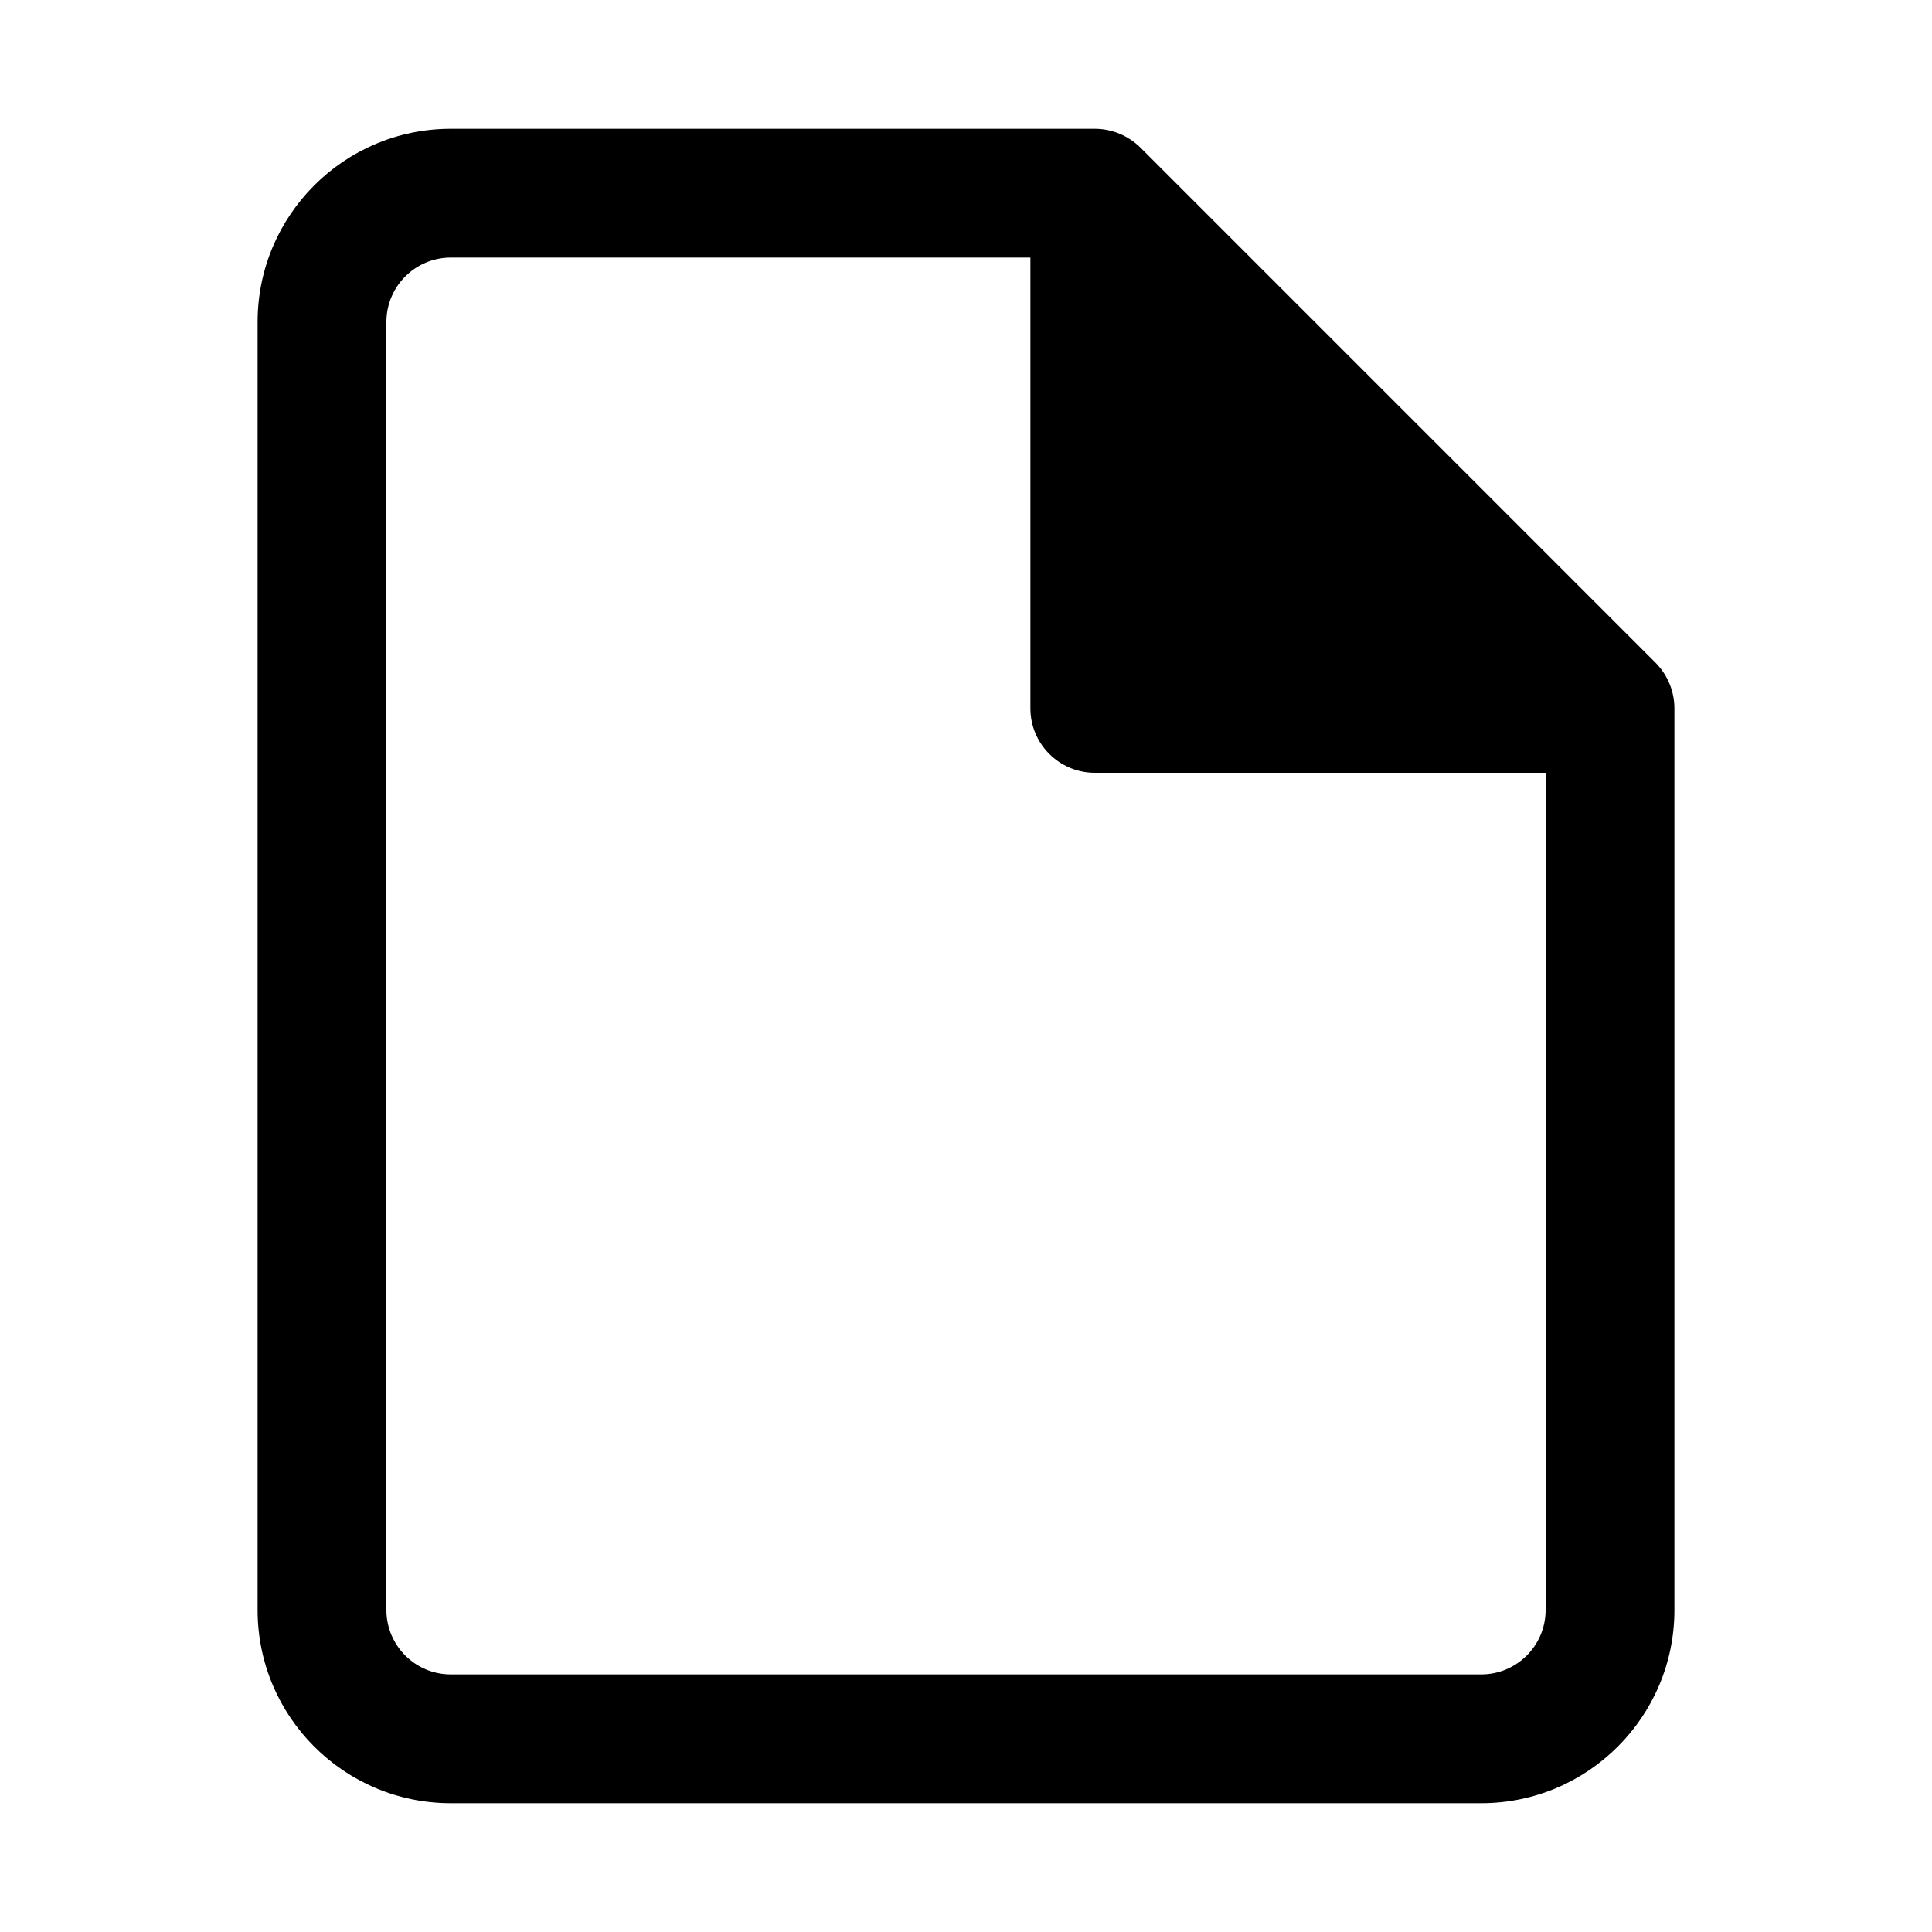
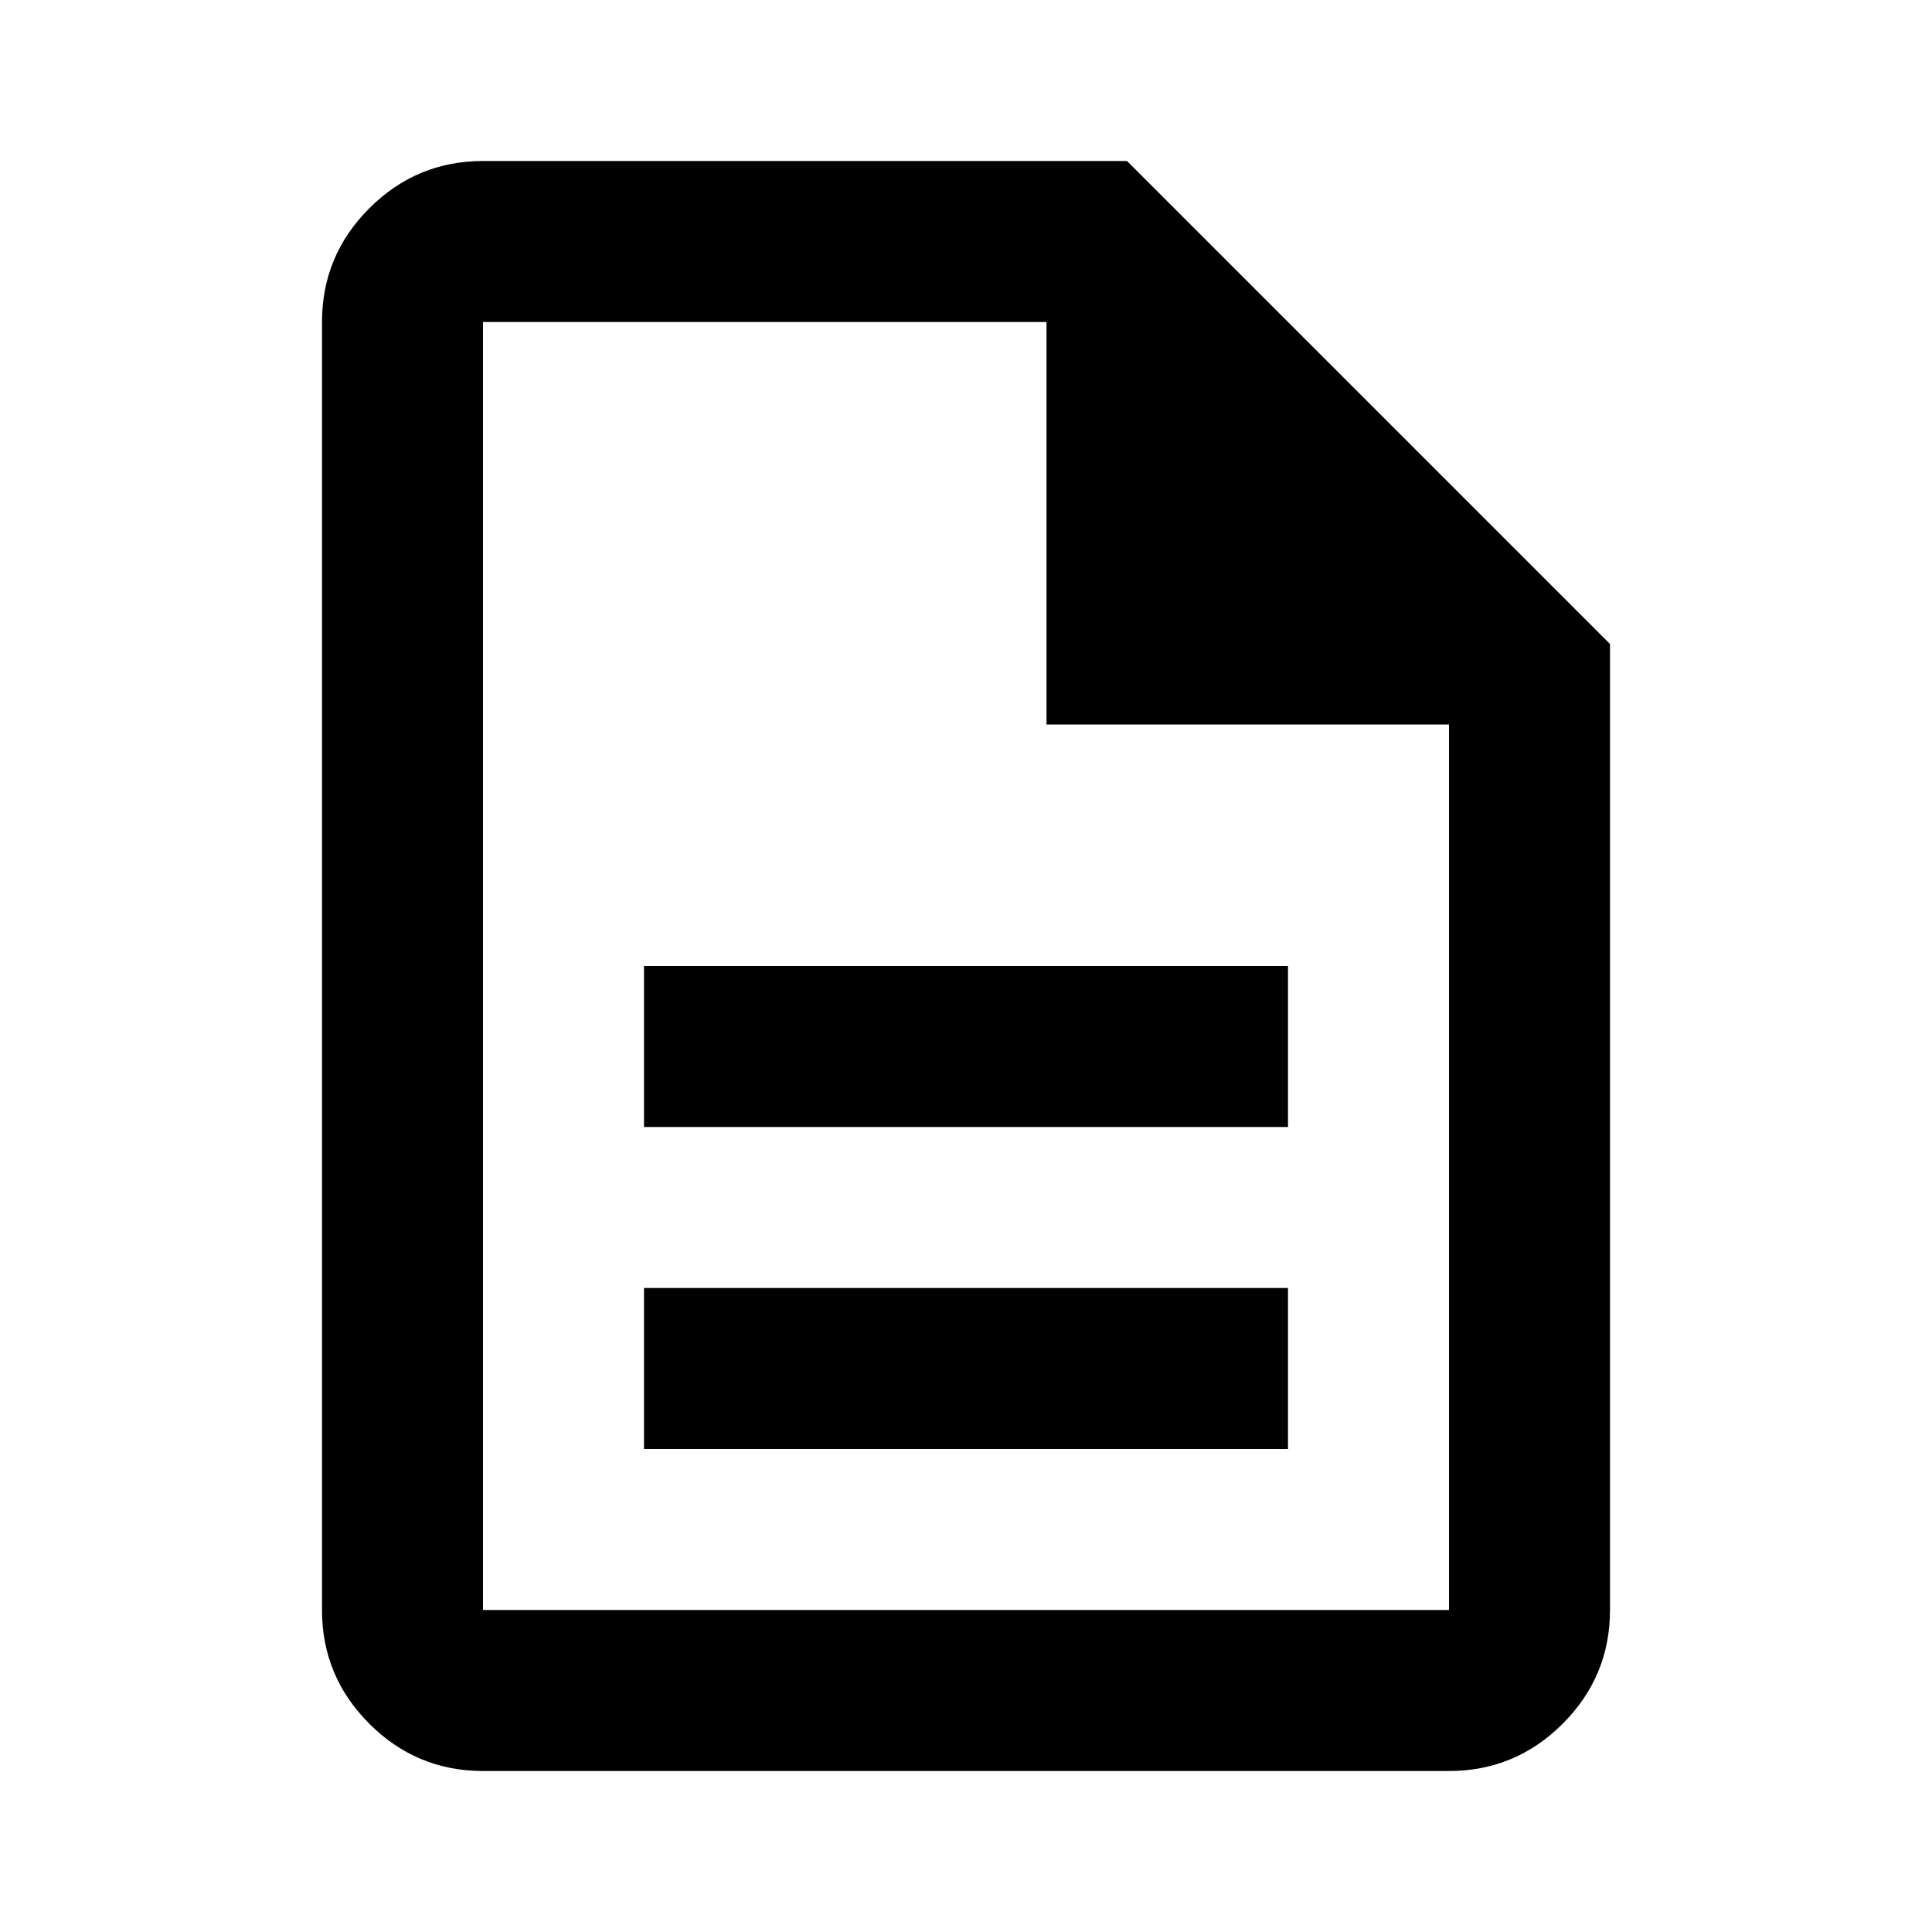
- <svg xmlns="http://www.w3.org/2000/svg" width="15" height="15" viewBox="0 0 15 15" fill="none">
-   <path fillRule="evenodd" clipRule="evenodd" d="M3.5 2C3.224 2 3 2.224 3 2.5V12.5C3 12.776 3.224 13 3.5 13H11.5C11.776 13 12 12.776 12 12.5V6H8.5C8.224 6 8 5.776 8 5.5V2H3.5ZM9 2.707L11.293 5H9V2.707ZM2 2.5C2 1.672 2.672 1 3.5 1H8.5C8.633 1 8.76 1.053 8.854 1.146L12.854 5.146C12.947 5.24 13 5.367 13 5.5V12.5C13 13.328 12.328 14 11.5 14H3.5C2.672 14 2 13.328 2 12.5V2.5Z" fill="currentColor" />
+ <svg xmlns="http://www.w3.org/2000/svg" height="24px" viewBox="0 -960 960 960" width="24px" fill="currentColor">
+   <path d="M320-240h320v-80H320v80Zm0-160h320v-80H320v80ZM240-80q-33 0-56.5-23.5T160-160v-640q0-33 23.5-56.5T240-880h320l240 240v480q0 33-23.5 56.5T720-80H240Zm280-520v-200H240v640h480v-440H520ZM240-800v200-200 640-640Z" />
</svg>
